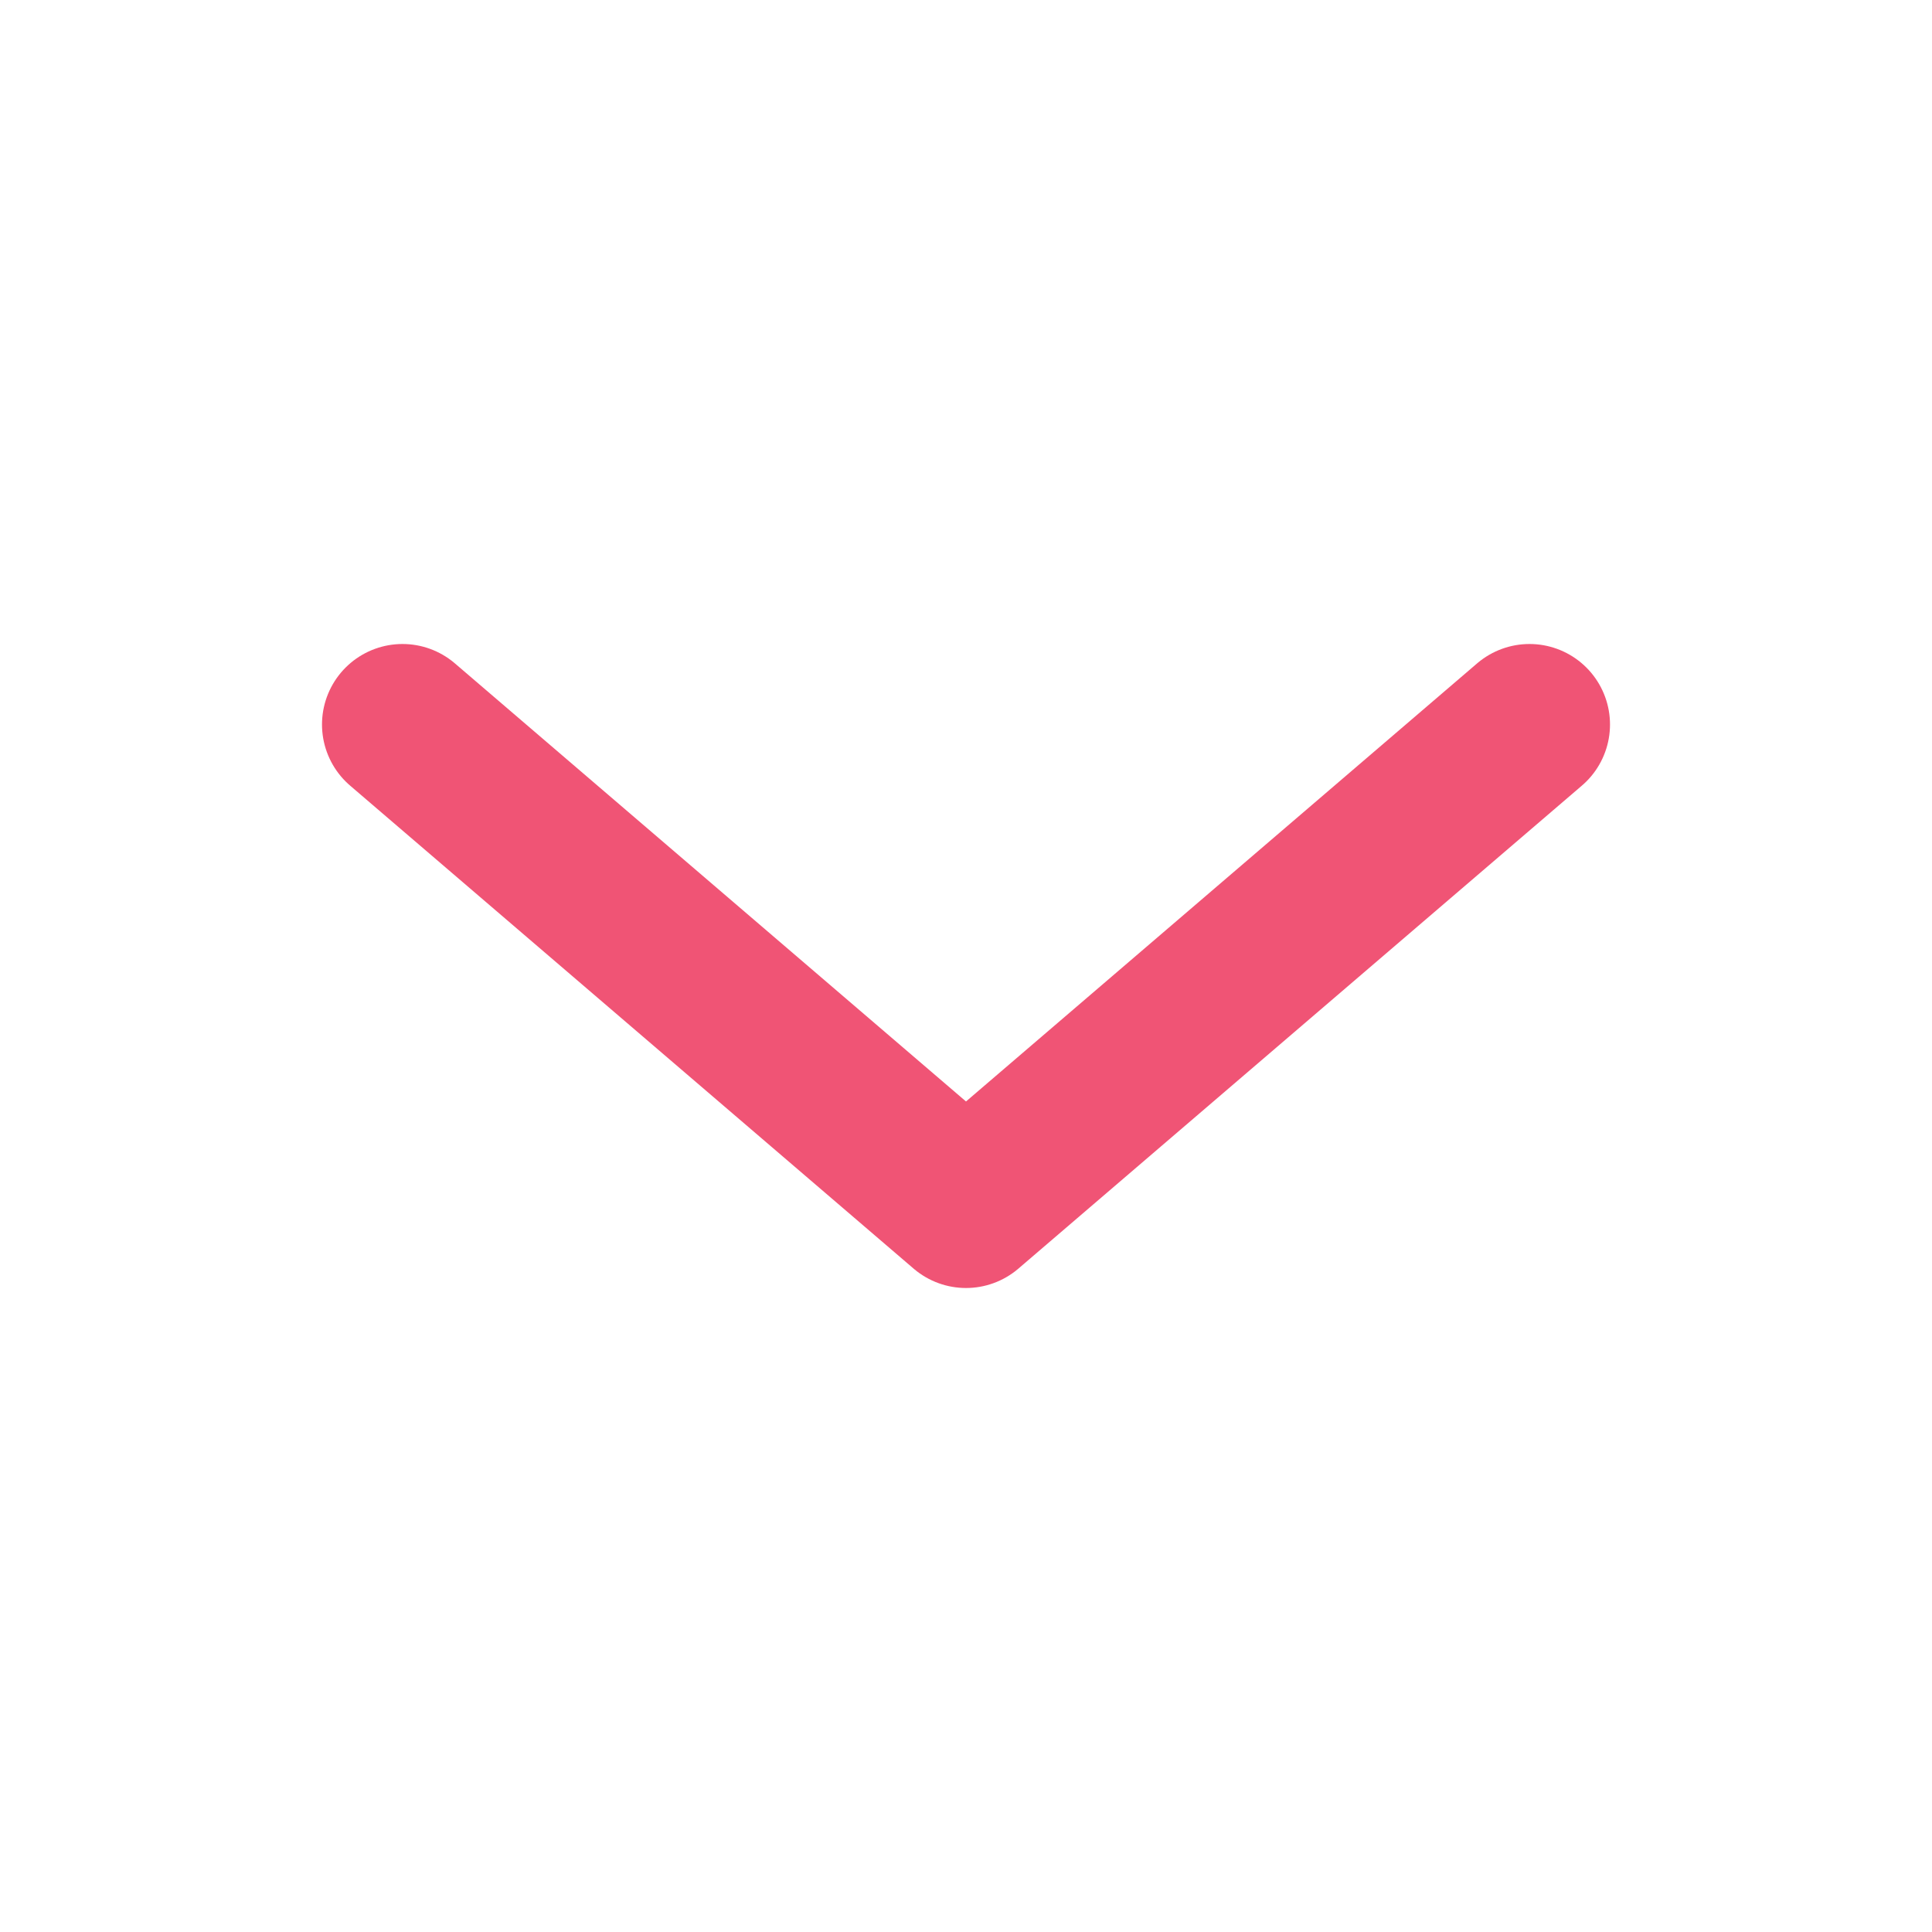
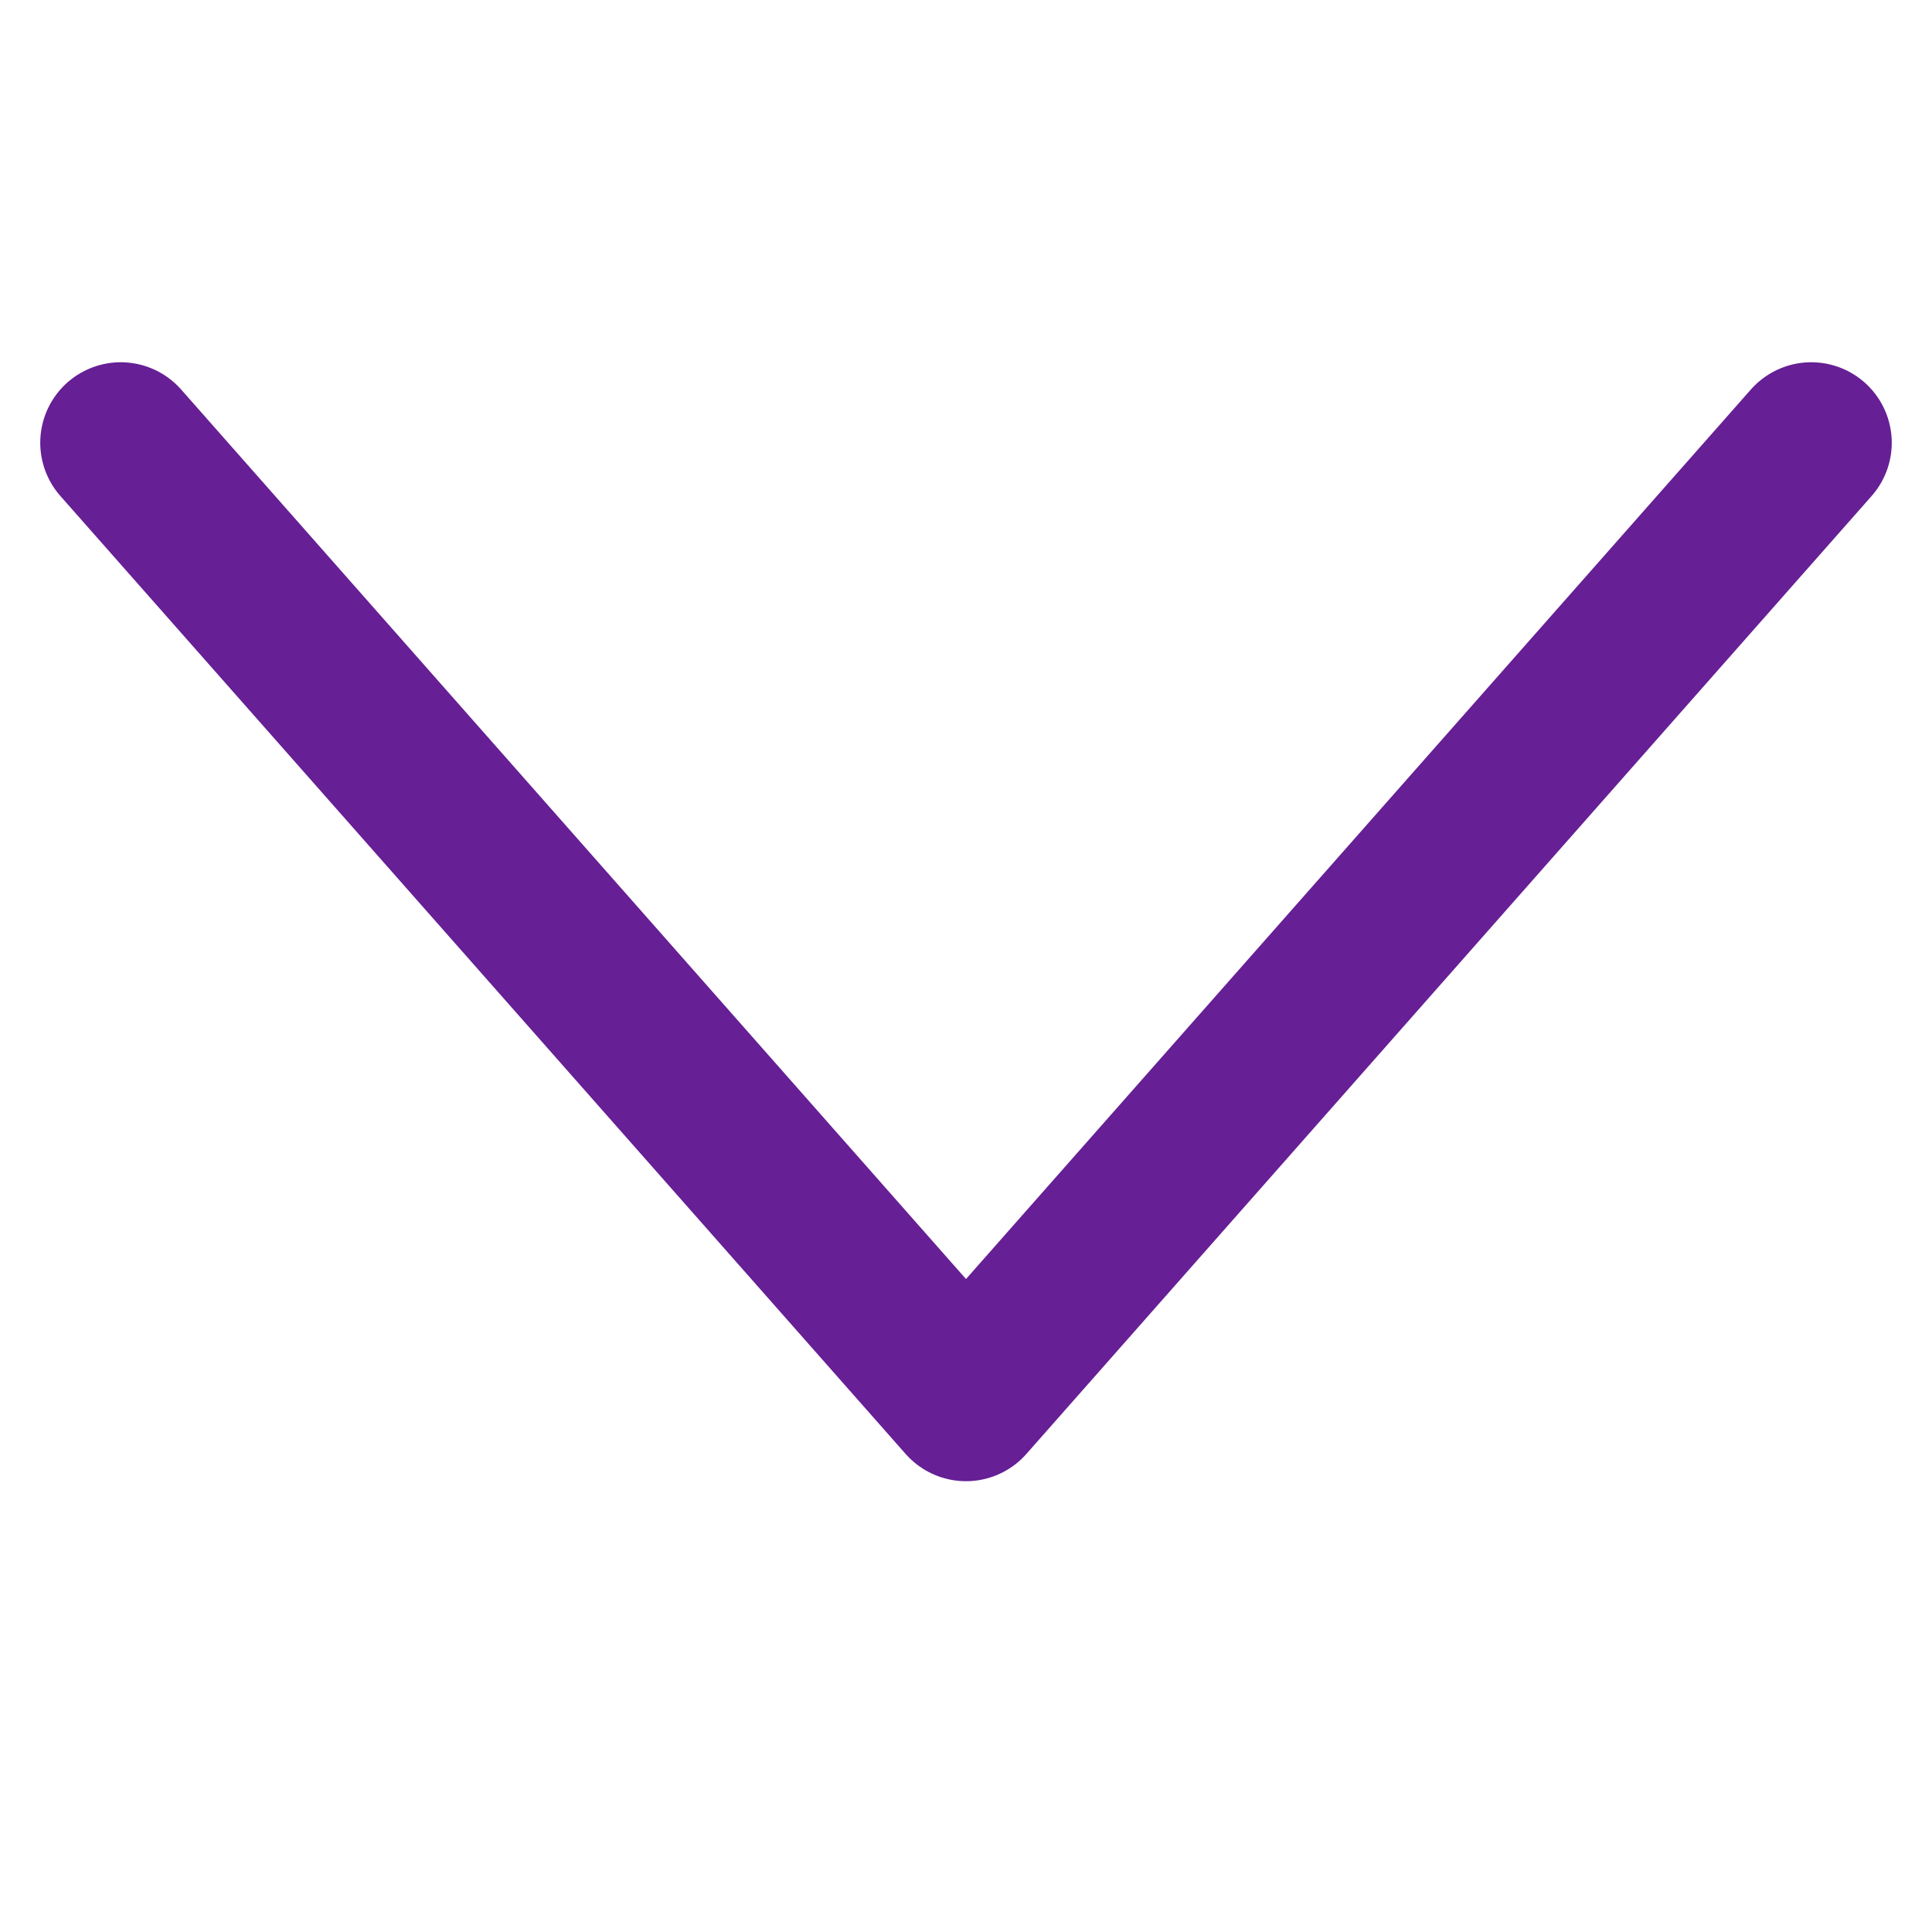
- <svg xmlns="http://www.w3.org/2000/svg" version="1.1" id="Layer_1" x="0px" y="0px" viewBox="-293 385 24 24" style="enable-background:new -293 385 24 24;" xml:space="preserve">
+ <svg xmlns="http://www.w3.org/2000/svg" version="1.1" id="Layer_1" x="0px" y="0px" viewBox="0 0 24 24" style="enable-background:new 0 0 24 24;" xml:space="preserve">
  <style type="text/css">
	.st0{fill:none;stroke:#F05475;stroke-width:2;stroke-linecap:round;stroke-linejoin:round;stroke-miterlimit:10;}
+ 	.st1{fill:none;stroke:#661F95;stroke-width:2;stroke-linecap:round;stroke-linejoin:round;stroke-miterlimit:10;}
</style>
  <polyline class="st0" points="-288,394 -281,400 -274,394 " />
+   <polyline class="st1" points="1.5,5.5 12,17.4 22.5,5.5 " />
</svg>
